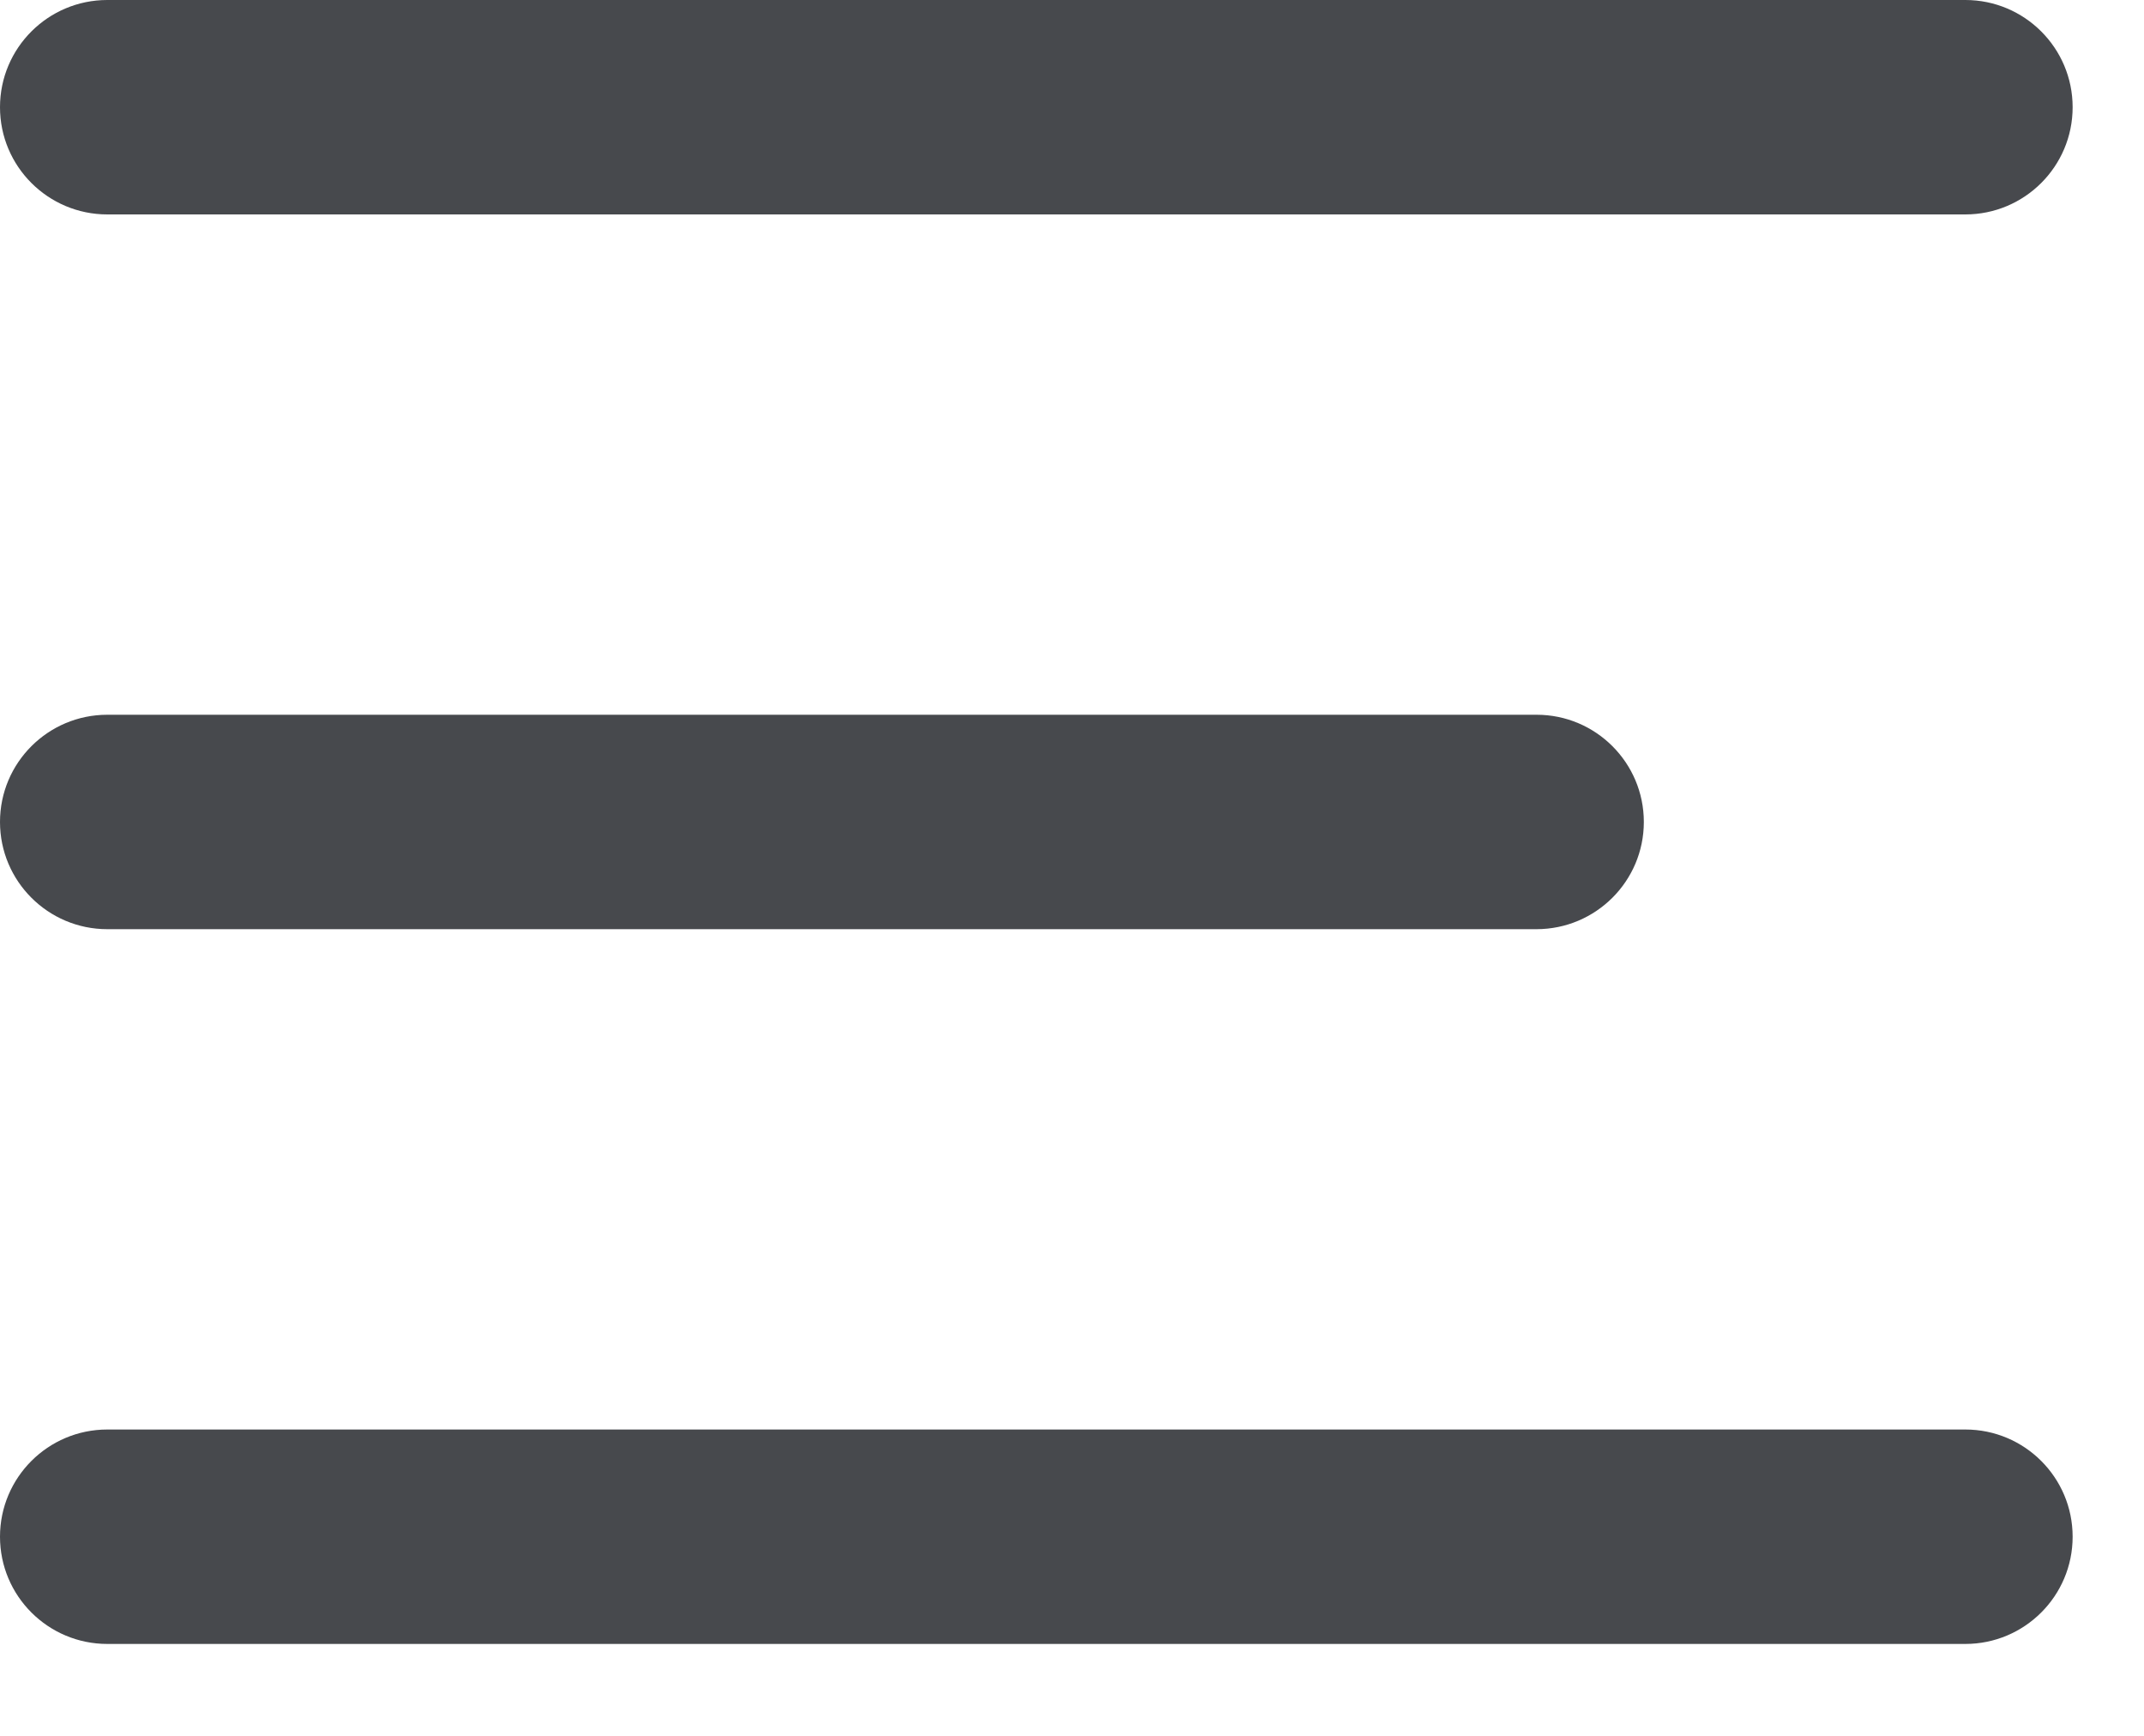
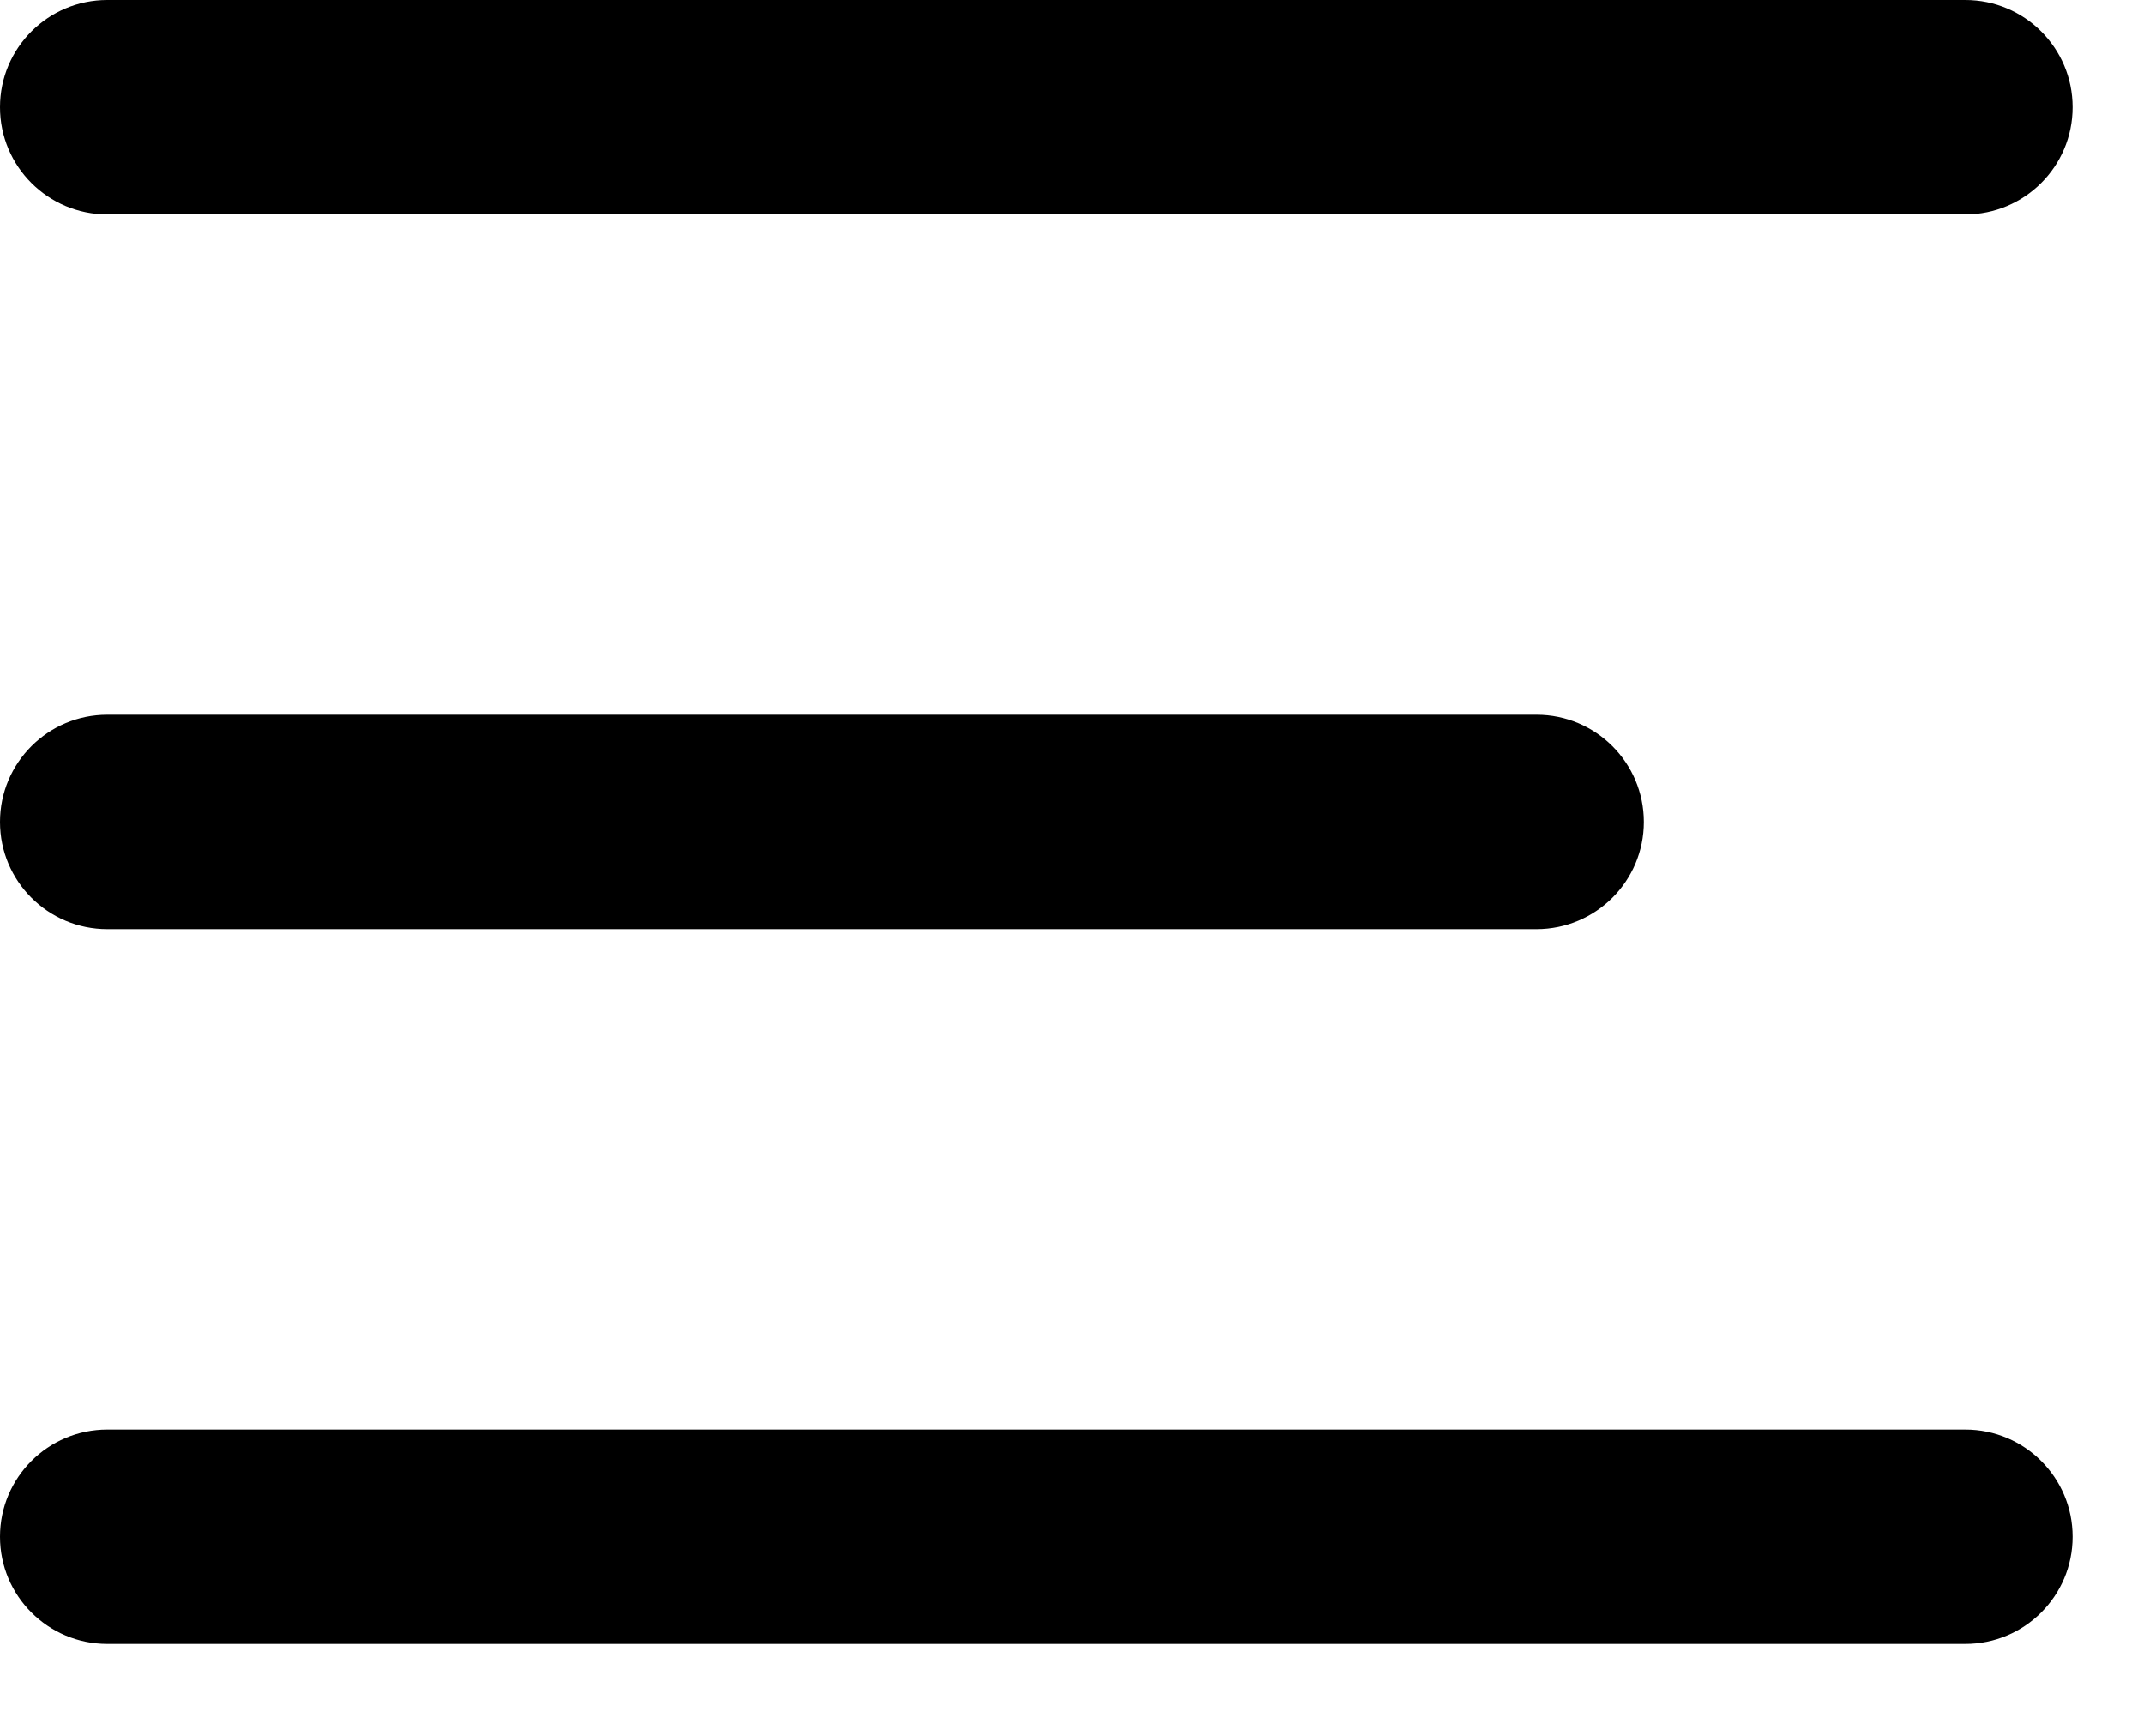
<svg xmlns="http://www.w3.org/2000/svg" width="21" height="17" viewBox="0 0 21 17" fill="none">
-   <path d="M19.25 14C19.83 14 20.301 14.47 20.301 15.05C20.301 15.63 19.83 16.1 19.25 16.1H1.051C0.471 16.1 2.89694e-08 15.63 0 15.05C6.9557e-07 14.47 0.471 14 1.051 14H19.25ZM15.051 7C15.63 7 16.101 7.47 16.101 8.05C16.101 8.63 15.63 9.099 15.051 9.1H1.051C0.471 9.1 2.06924e-08 8.63 0 8.05C1.02586e-06 7.47 0.471 7 1.051 7H15.051ZM19.25 0C19.83 -3.10515e-08 20.301 0.47 20.301 1.05C20.301 1.63 19.83 2.1 19.25 2.1H1.051C0.471 2.1 2.06924e-08 1.63 0 1.05C1.07416e-06 0.47 0.471 3.10515e-08 1.051 0H19.25Z" fill="#47494D" />
+   <path d="M19.25 14C19.83 14 20.301 14.47 20.301 15.05C20.301 15.63 19.83 16.1 19.25 16.1H1.051C0.471 16.1 2.89694e-08 15.63 0 15.05C6.9557e-07 14.47 0.471 14 1.051 14H19.25ZM15.051 7C15.63 7 16.101 7.47 16.101 8.05C16.101 8.63 15.63 9.099 15.051 9.1H1.051C0.471 9.1 2.06924e-08 8.63 0 8.05C1.02586e-06 7.47 0.471 7 1.051 7H15.051ZM19.25 0C19.83 -3.10515e-08 20.301 0.47 20.301 1.05C20.301 1.63 19.83 2.1 19.25 2.1H1.051C0.471 2.1 2.06924e-08 1.63 0 1.05C1.07416e-06 0.47 0.471 3.10515e-08 1.051 0H19.25Z" fill="currentColor" />
</svg>
